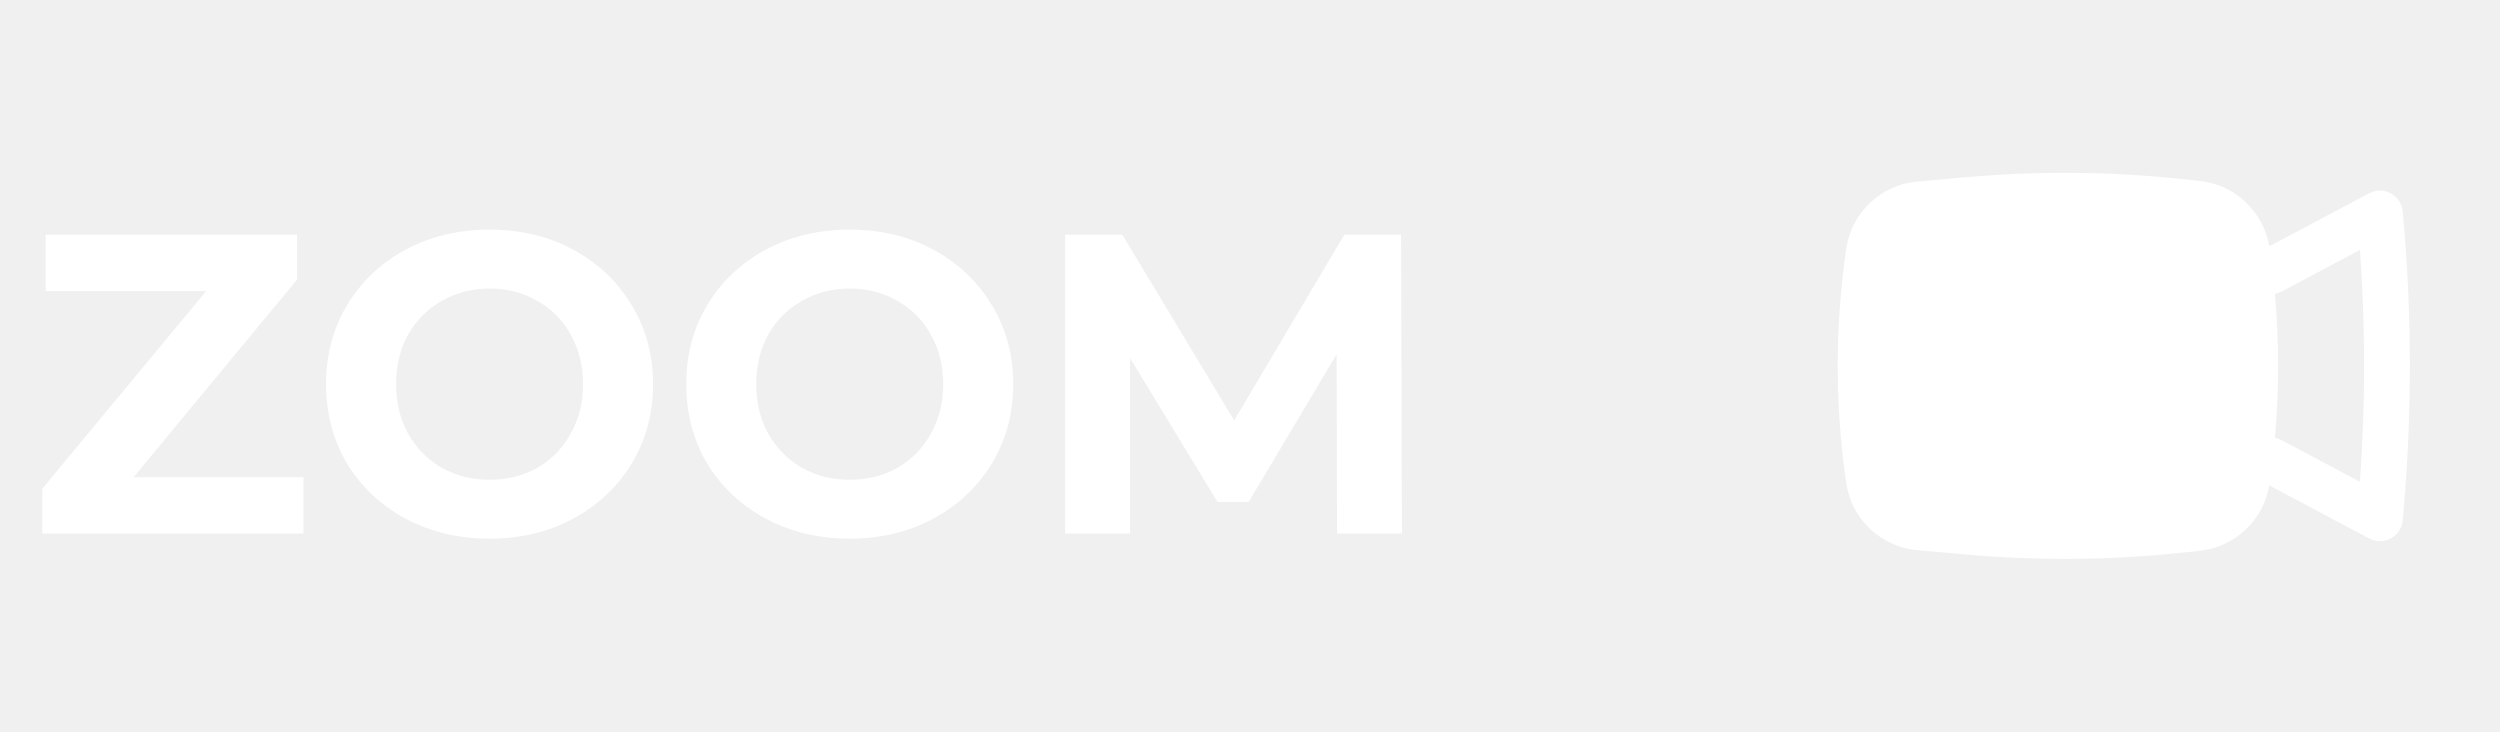
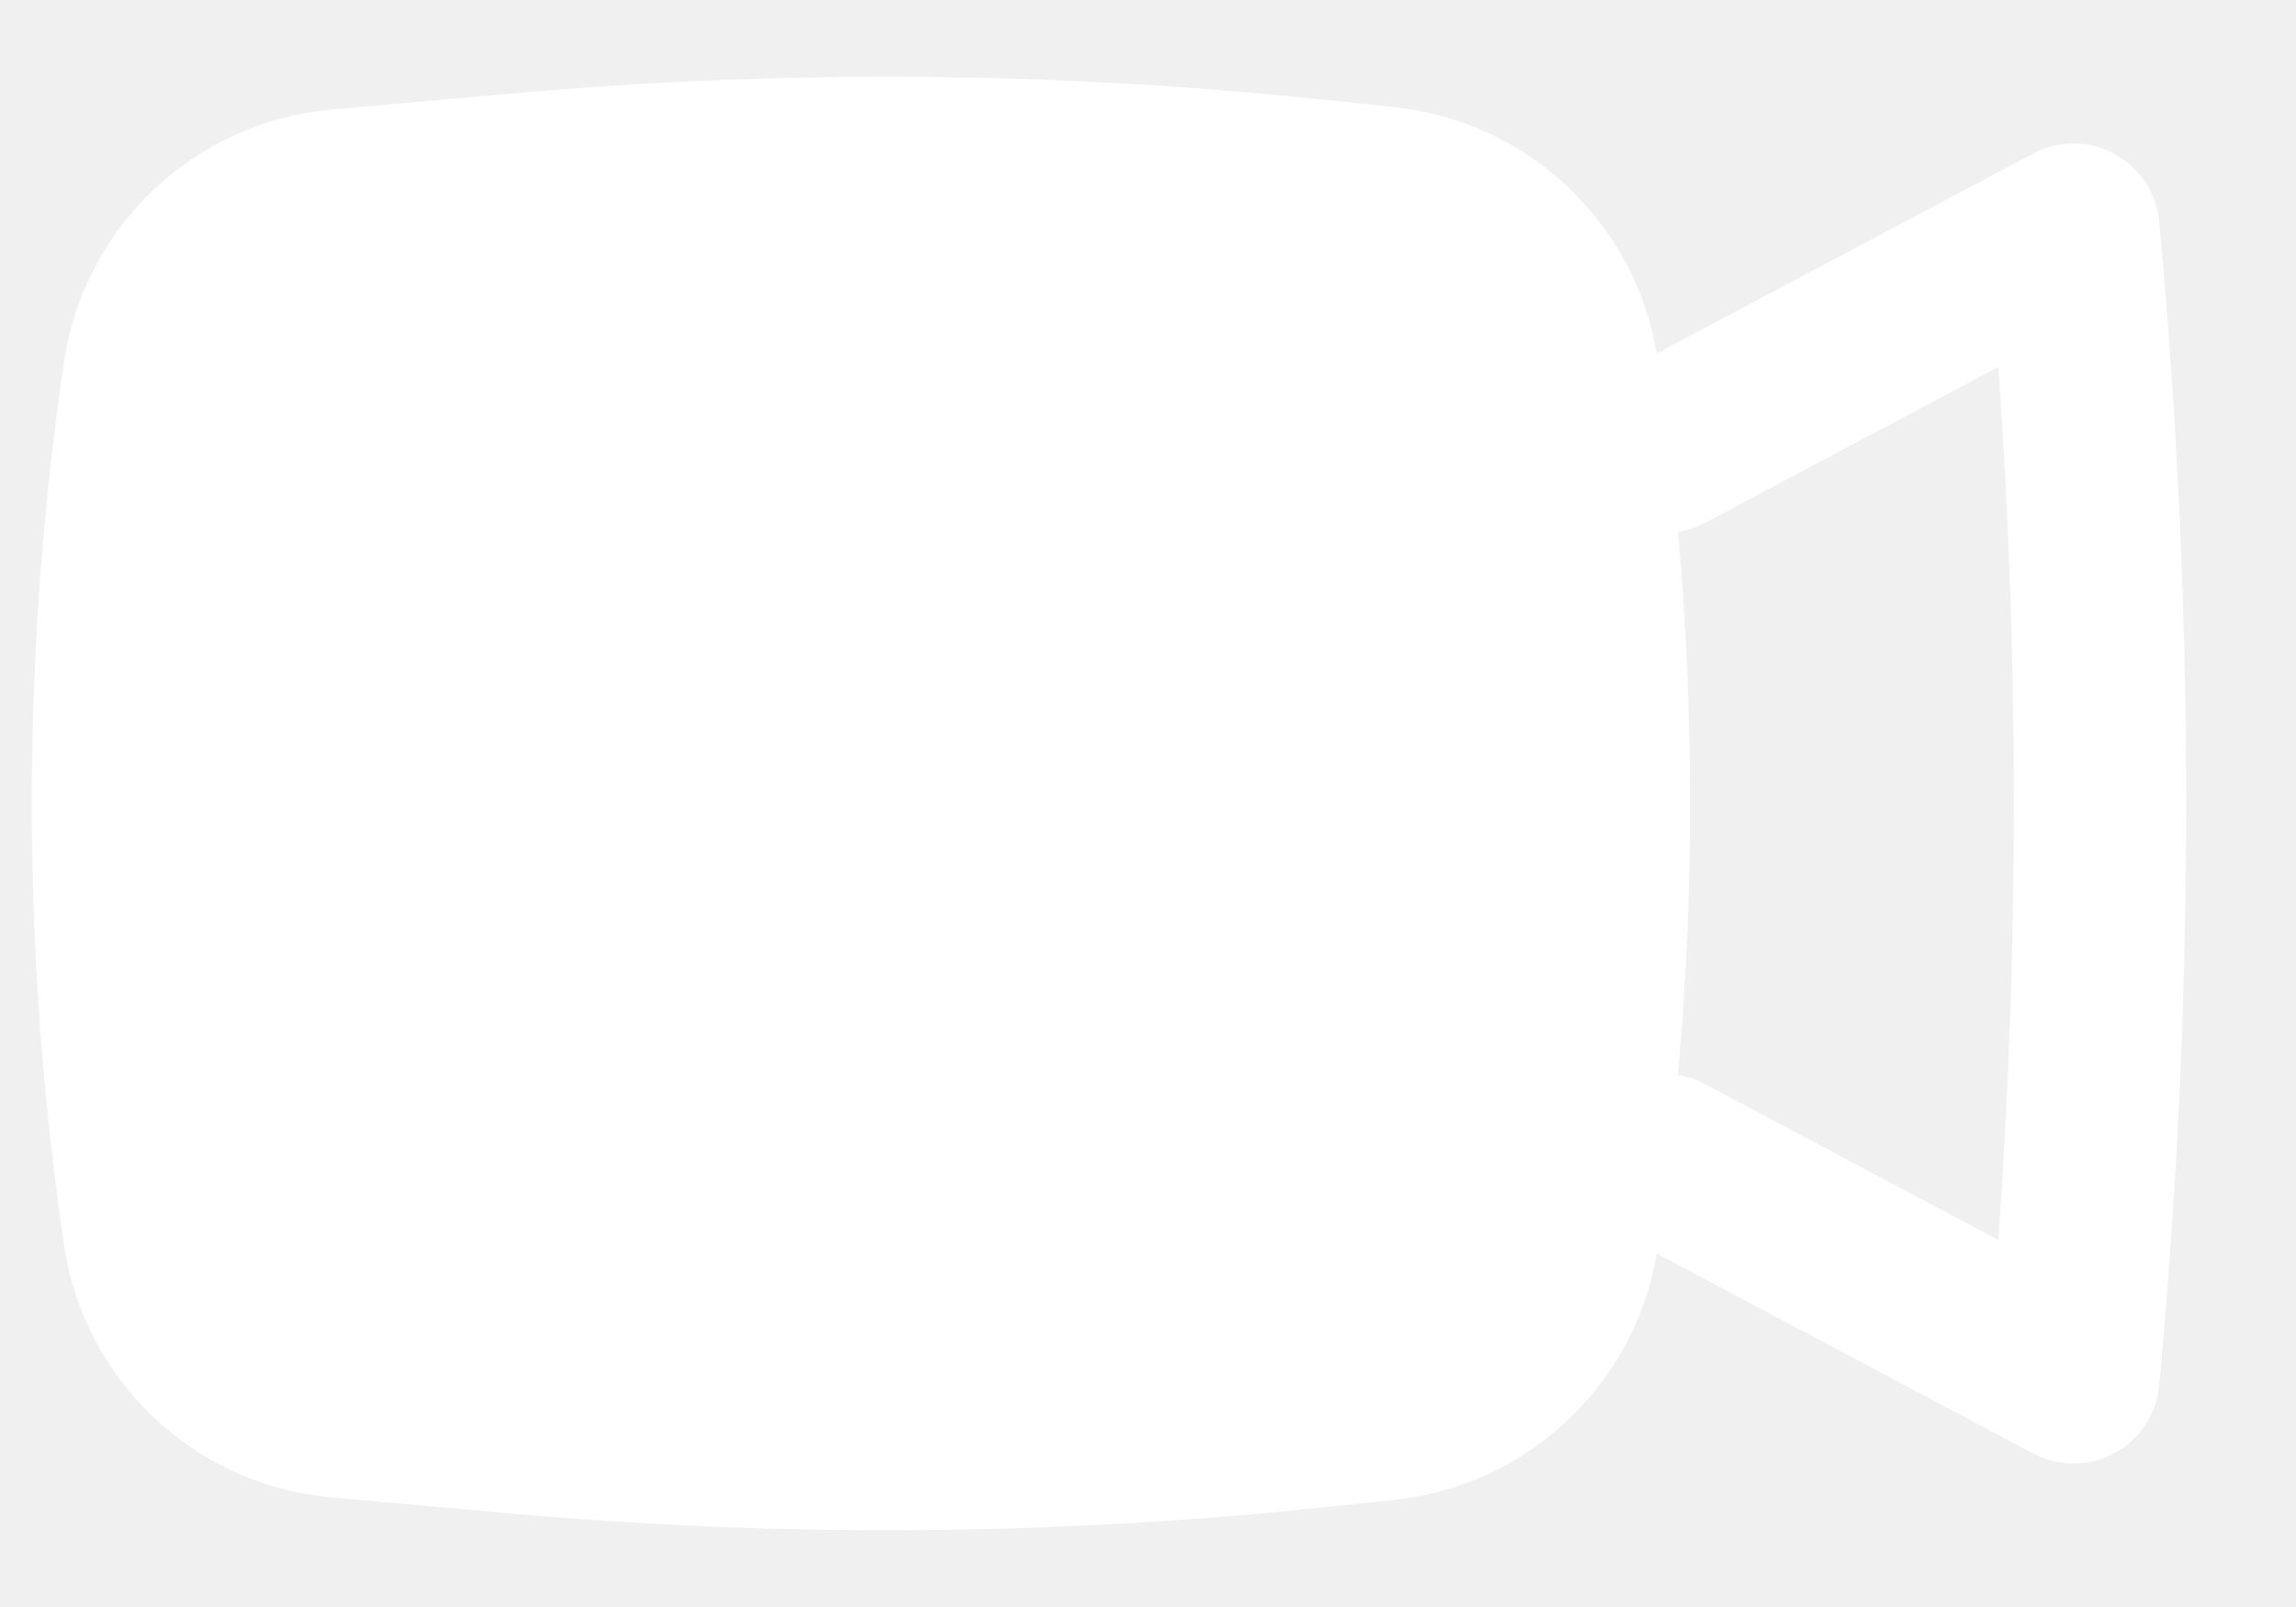
- <svg xmlns="http://www.w3.org/2000/svg" width="82" height="24" viewBox="0 0 82 24" fill="none">
-   <path d="M9.954 15.652V17.5H1.386V16.03L6.762 9.548H1.498V7.7H9.744V9.17L4.382 15.652H9.954ZM16.058 17.668C15.041 17.668 14.122 17.449 13.3 17.01C12.488 16.571 11.849 15.969 11.382 15.204C10.925 14.429 10.696 13.561 10.696 12.6C10.696 11.639 10.925 10.775 11.382 10.01C11.849 9.235 12.488 8.629 13.3 8.19C14.122 7.751 15.041 7.532 16.058 7.532C17.076 7.532 17.99 7.751 18.802 8.19C19.614 8.629 20.254 9.235 20.72 10.01C21.187 10.775 21.42 11.639 21.42 12.6C21.42 13.561 21.187 14.429 20.72 15.204C20.254 15.969 19.614 16.571 18.802 17.01C17.99 17.449 17.076 17.668 16.058 17.668ZM16.058 15.736C16.637 15.736 17.16 15.605 17.626 15.344C18.093 15.073 18.457 14.7 18.718 14.224C18.989 13.748 19.124 13.207 19.124 12.6C19.124 11.993 18.989 11.452 18.718 10.976C18.457 10.5 18.093 10.131 17.626 9.87C17.16 9.599 16.637 9.464 16.058 9.464C15.48 9.464 14.957 9.599 14.49 9.87C14.024 10.131 13.655 10.5 13.384 10.976C13.123 11.452 12.992 11.993 12.992 12.6C12.992 13.207 13.123 13.748 13.384 14.224C13.655 14.7 14.024 15.073 14.49 15.344C14.957 15.605 15.48 15.736 16.058 15.736ZM27.871 17.668C26.854 17.668 25.934 17.449 25.113 17.01C24.301 16.571 23.662 15.969 23.195 15.204C22.738 14.429 22.509 13.561 22.509 12.6C22.509 11.639 22.738 10.775 23.195 10.01C23.662 9.235 24.301 8.629 25.113 8.19C25.934 7.751 26.854 7.532 27.871 7.532C28.888 7.532 29.803 7.751 30.615 8.19C31.427 8.629 32.066 9.235 32.533 10.01C33 10.775 33.233 11.639 33.233 12.6C33.233 13.561 33 14.429 32.533 15.204C32.066 15.969 31.427 16.571 30.615 17.01C29.803 17.449 28.888 17.668 27.871 17.668ZM27.871 15.736C28.45 15.736 28.972 15.605 29.439 15.344C29.906 15.073 30.27 14.7 30.531 14.224C30.802 13.748 30.937 13.207 30.937 12.6C30.937 11.993 30.802 11.452 30.531 10.976C30.27 10.5 29.906 10.131 29.439 9.87C28.972 9.599 28.45 9.464 27.871 9.464C27.292 9.464 26.77 9.599 26.303 9.87C25.836 10.131 25.468 10.5 25.197 10.976C24.936 11.452 24.805 11.993 24.805 12.6C24.805 13.207 24.936 13.748 25.197 14.224C25.468 14.7 25.836 15.073 26.303 15.344C26.77 15.605 27.292 15.736 27.871 15.736ZM43.855 17.5L43.841 11.62L40.957 16.464H39.935L37.065 11.746V17.5H34.937V7.7H36.813L40.481 13.79L44.093 7.7H45.955L45.983 17.5H43.855Z" fill="white" />
-   <path fill-rule="evenodd" clip-rule="evenodd" d="M64.467 5.814C66.819 5.604 69.187 5.622 71.536 5.869L72.144 5.933C73.304 6.055 74.237 6.934 74.432 8.079L77.71 6.338C77.932 6.22 78.199 6.221 78.42 6.341C78.641 6.461 78.787 6.684 78.809 6.934L78.834 7.218C79.113 10.4 79.113 13.6 78.834 16.782L78.809 17.066C78.787 17.316 78.641 17.539 78.42 17.659C78.199 17.779 77.932 17.78 77.71 17.662L74.432 15.921C74.237 17.066 73.304 17.945 72.144 18.067L71.536 18.131C69.187 18.378 66.819 18.396 64.467 18.186L62.885 18.045C61.693 17.938 60.73 17.027 60.557 15.843C60.184 13.295 60.184 10.705 60.557 8.157C60.73 6.973 61.693 6.062 62.885 5.955L64.467 5.814ZM74.617 14.367C74.697 14.379 74.776 14.405 74.852 14.445L77.407 15.803C77.588 13.271 77.588 10.729 77.407 8.197L74.852 9.555C74.776 9.595 74.697 9.621 74.617 9.633C74.757 11.208 74.757 12.792 74.617 14.367Z" fill="white" />
+ <svg xmlns="http://www.w3.org/2000/svg" width="20" height="14" viewBox="0 0 20 14" fill="none">
+   <path fill-rule="evenodd" clip-rule="evenodd" d="M4.467 0.814C6.819 0.604 9.187 0.622 11.536 0.869L12.144 0.933C13.304 1.055 14.238 1.934 14.432 3.079L17.71 1.338C17.932 1.22 18.199 1.221 18.42 1.341C18.641 1.461 18.787 1.684 18.809 1.935L18.834 2.218C19.113 5.4 19.113 8.6 18.834 11.782L18.809 12.066C18.787 12.316 18.641 12.539 18.42 12.659C18.199 12.779 17.932 12.78 17.71 12.662L14.432 10.921C14.238 12.066 13.304 12.945 12.144 13.067L11.536 13.131C9.187 13.378 6.819 13.396 4.467 13.186L2.885 13.045C1.693 12.938 0.73 12.027 0.557 10.843C0.184 8.295 0.184 5.705 0.557 3.157C0.73 1.973 1.693 1.062 2.885 0.955L4.467 0.814ZM14.617 9.367C14.697 9.379 14.776 9.405 14.852 9.445L17.407 10.803C17.588 8.271 17.588 5.729 17.407 3.197L14.852 4.555C14.776 4.595 14.697 4.621 14.617 4.633C14.757 6.208 14.757 7.792 14.617 9.367Z" fill="white" />
</svg>
